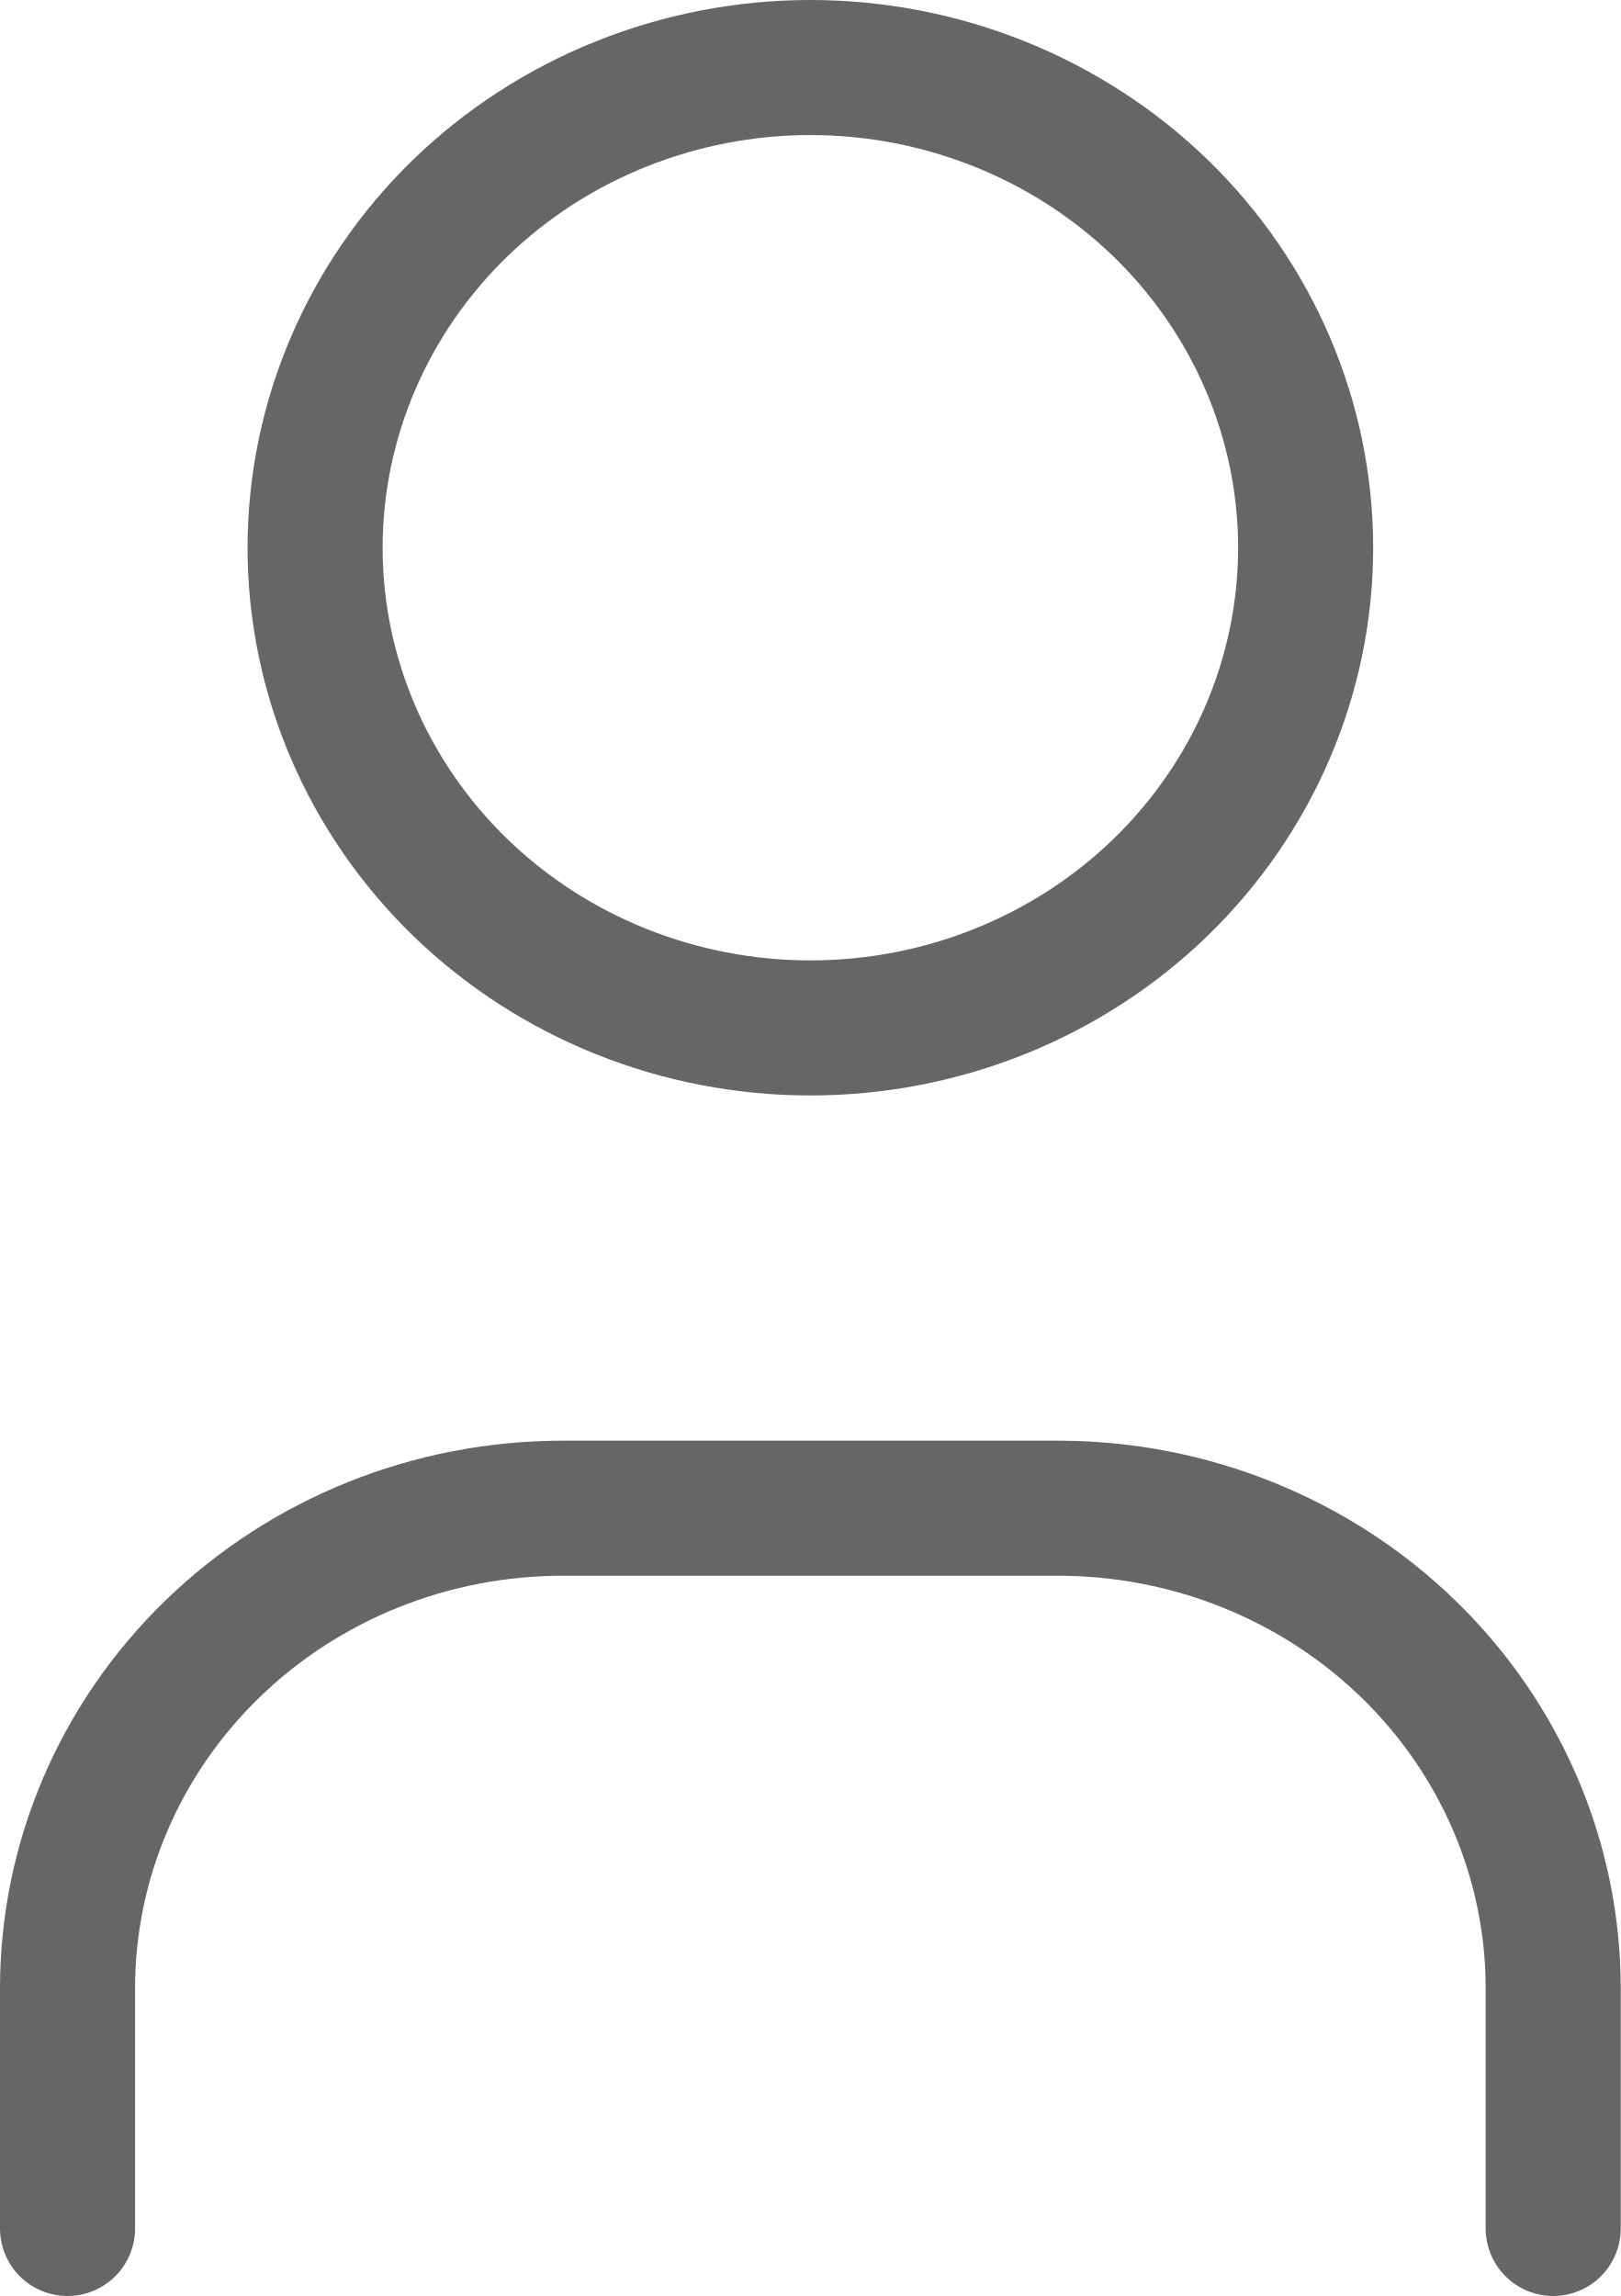
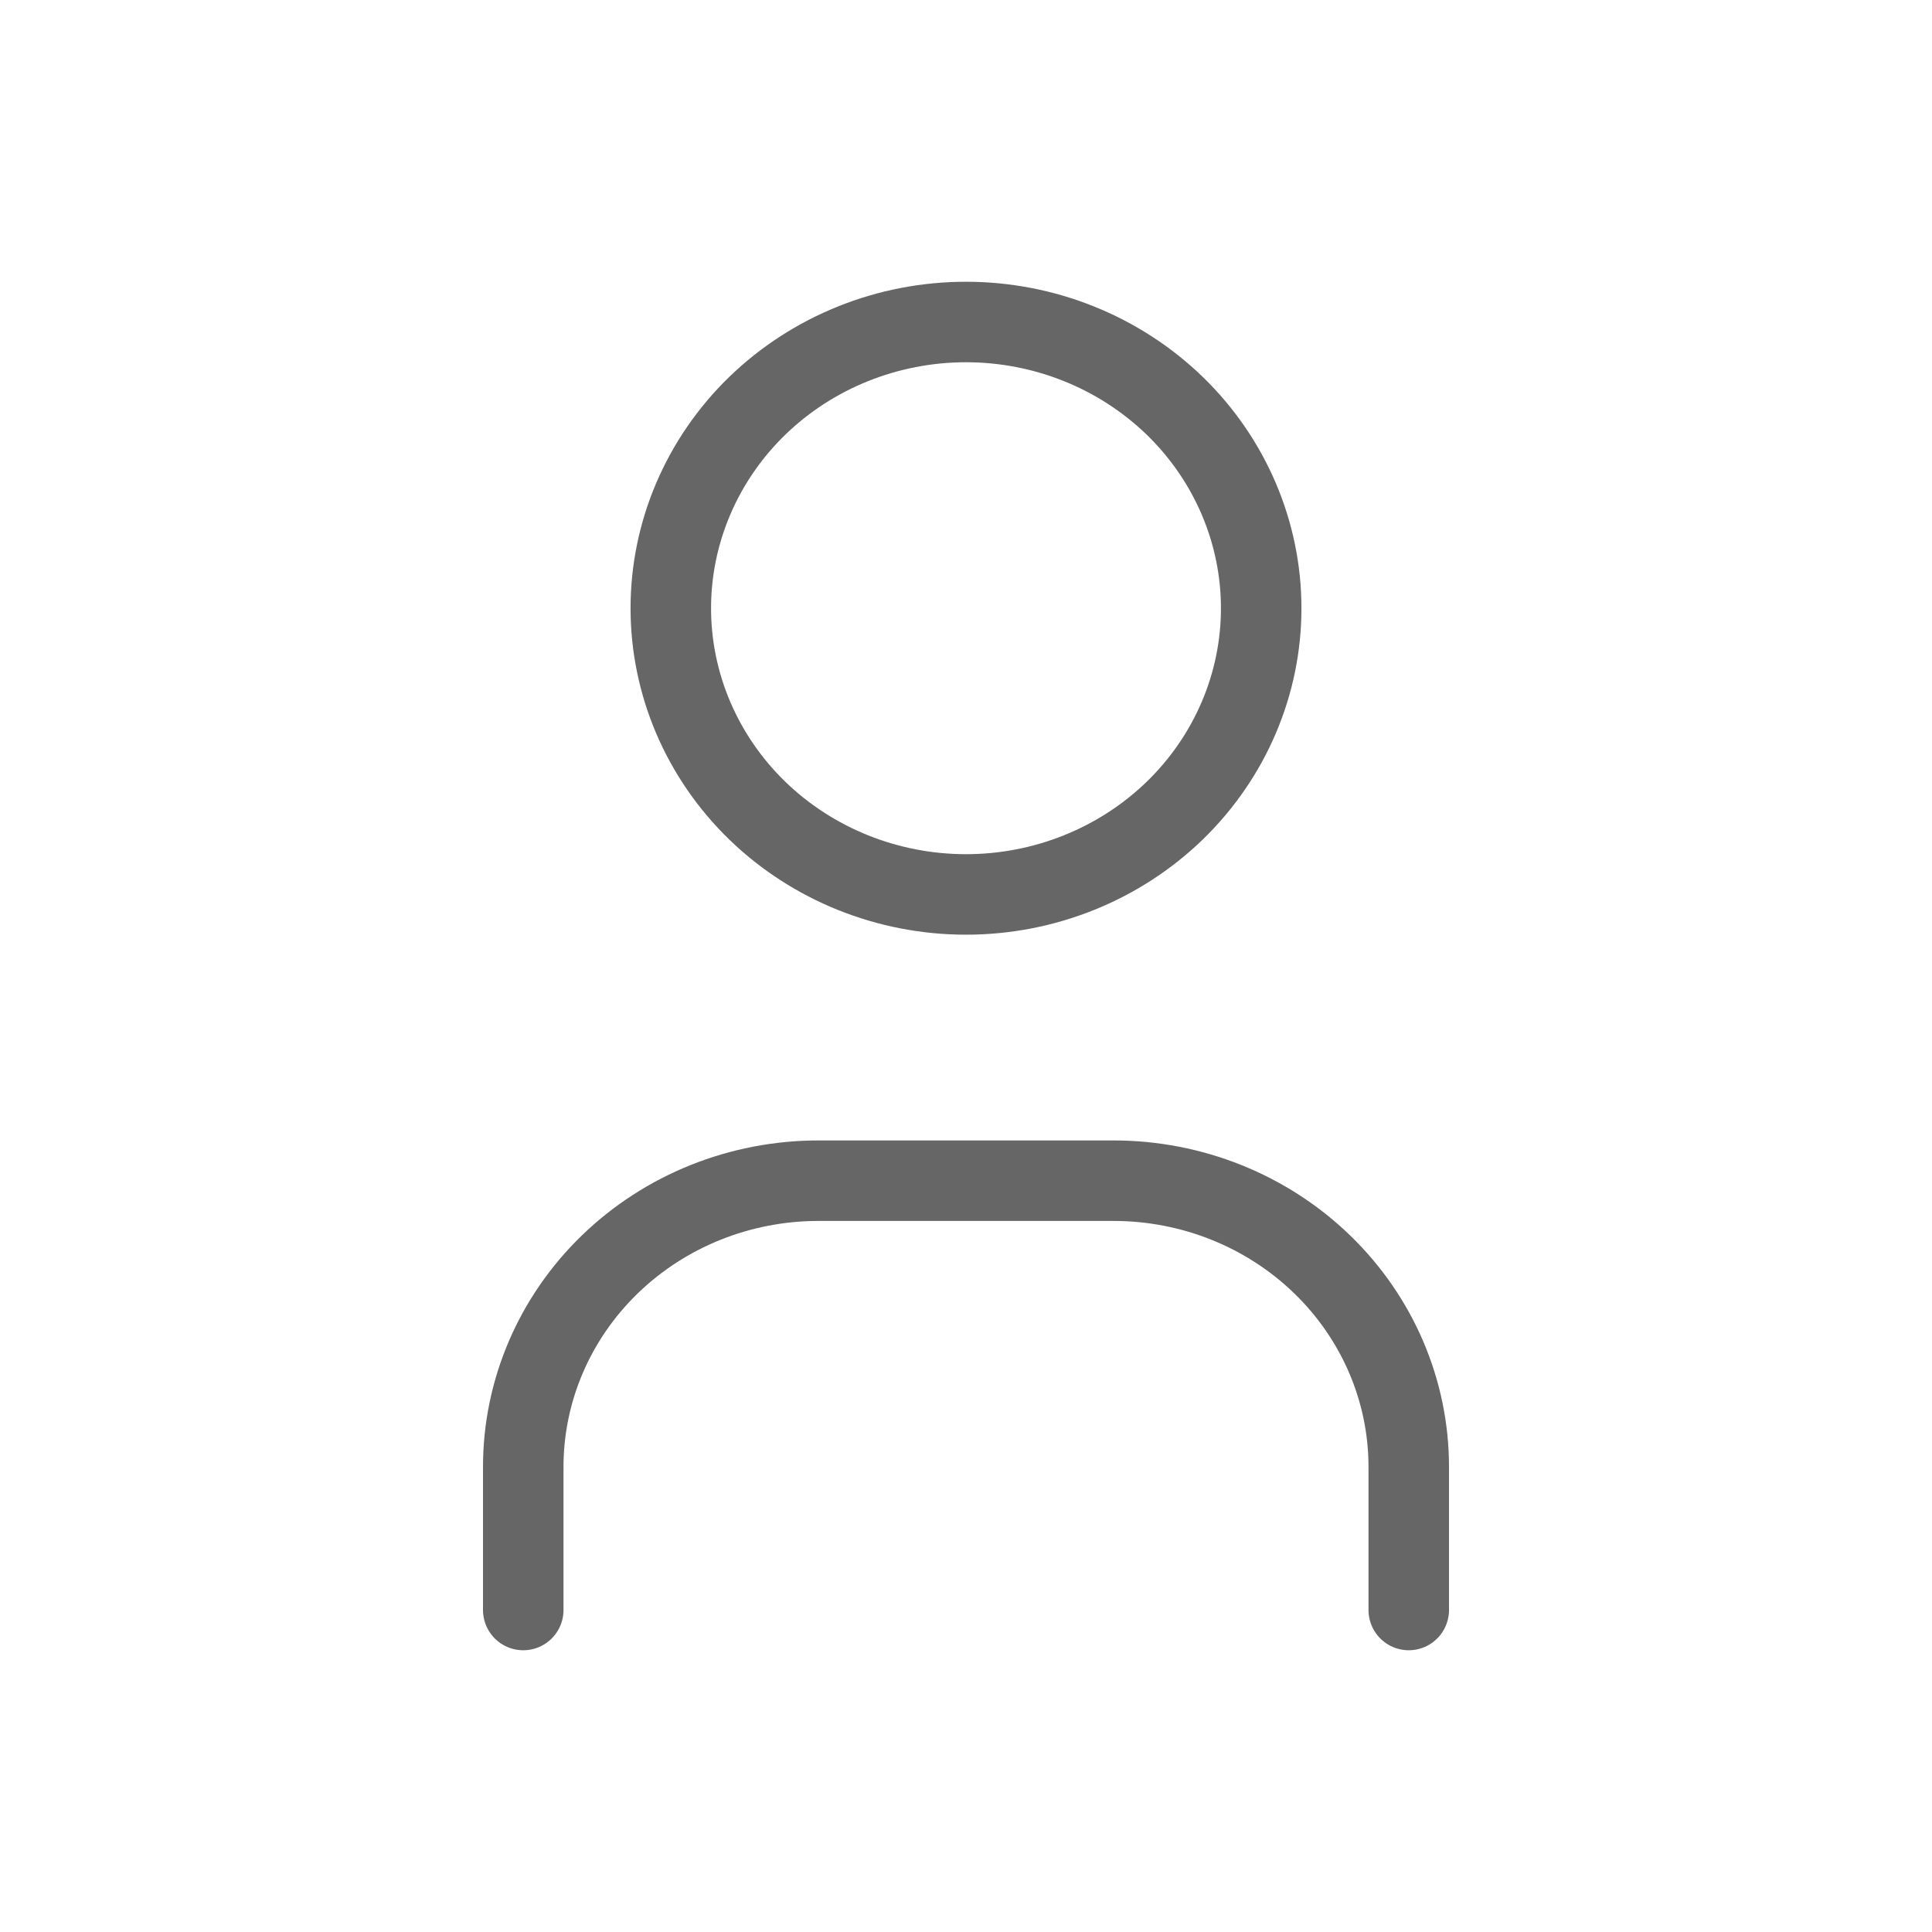
- <svg xmlns="http://www.w3.org/2000/svg" width="12" height="17" viewBox="0 0 12 17" fill="none">
-   <path d="M0.5 16.5V14.722C0.5 13.779 0.886 12.875 1.574 12.208C2.262 11.541 3.194 11.167 4.167 11.167H7.833C8.806 11.167 9.738 11.541 10.426 12.208C11.114 12.875 11.5 13.779 11.5 14.722V16.5M2.333 4.056C2.333 4.999 2.72 5.903 3.407 6.57C4.095 7.237 5.028 7.611 6 7.611C6.972 7.611 7.905 7.237 8.593 6.57C9.28 5.903 9.667 4.999 9.667 4.056C9.667 3.113 9.28 2.208 8.593 1.541C7.905 0.875 6.972 0.5 6 0.5C5.028 0.5 4.095 0.875 3.407 1.541C2.72 2.208 2.333 3.113 2.333 4.056Z" stroke="#666666" stroke-linecap="round" stroke-linejoin="round" />
+ <svg xmlns="http://www.w3.org/2000/svg" width="24" height="24" viewBox="0 0 24 24" fill="none">
+   <path d="M6.5 20V18.222C6.5 17.279 6.886 16.375 7.574 15.708C8.262 15.041 9.194 14.667 10.167 14.667H13.833C14.806 14.667 15.738 15.041 16.426 15.708C17.114 16.375 17.5 17.279 17.5 18.222V20M8.333 7.556C8.333 8.499 8.72 9.403 9.407 10.07C10.095 10.736 11.027 11.111 12 11.111C12.973 11.111 13.905 10.736 14.593 10.07C15.28 9.403 15.667 8.499 15.667 7.556C15.667 6.613 15.28 5.708 14.593 5.041C13.905 4.375 12.973 4 12 4C11.027 4 10.095 4.375 9.407 5.041C8.72 5.708 8.333 6.613 8.333 7.556Z" stroke="#666666" stroke-linecap="round" stroke-linejoin="round" />
</svg>
